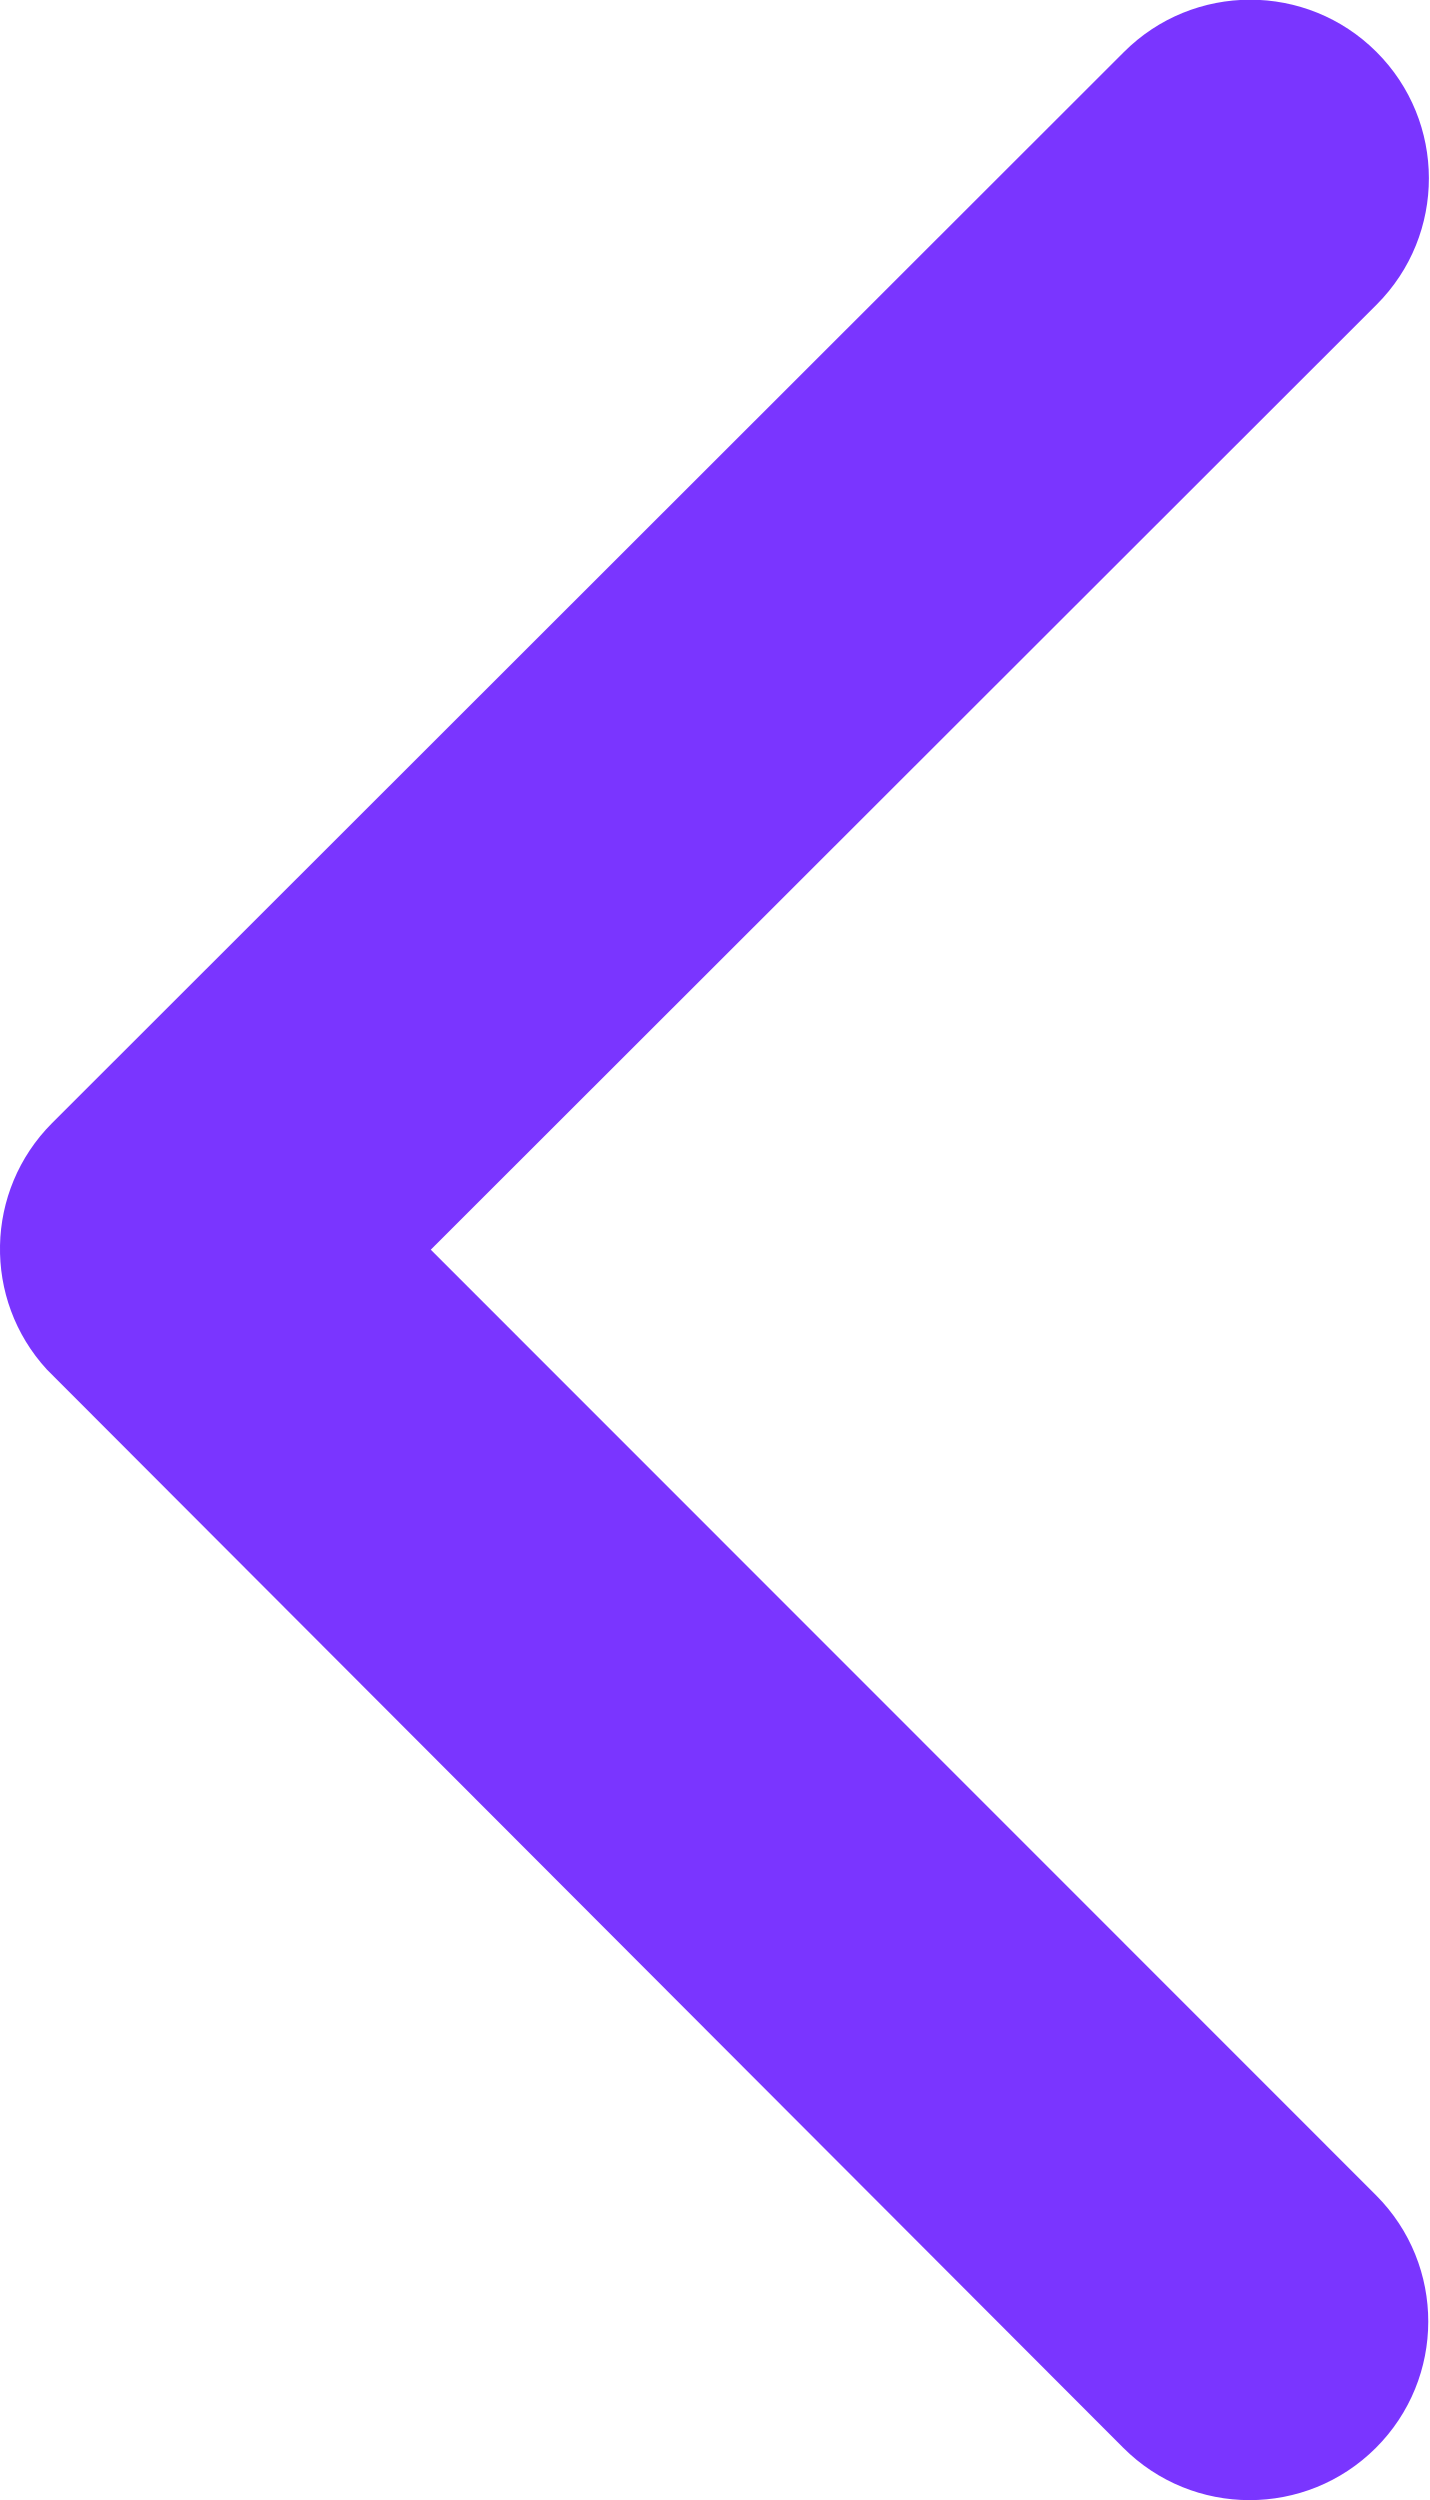
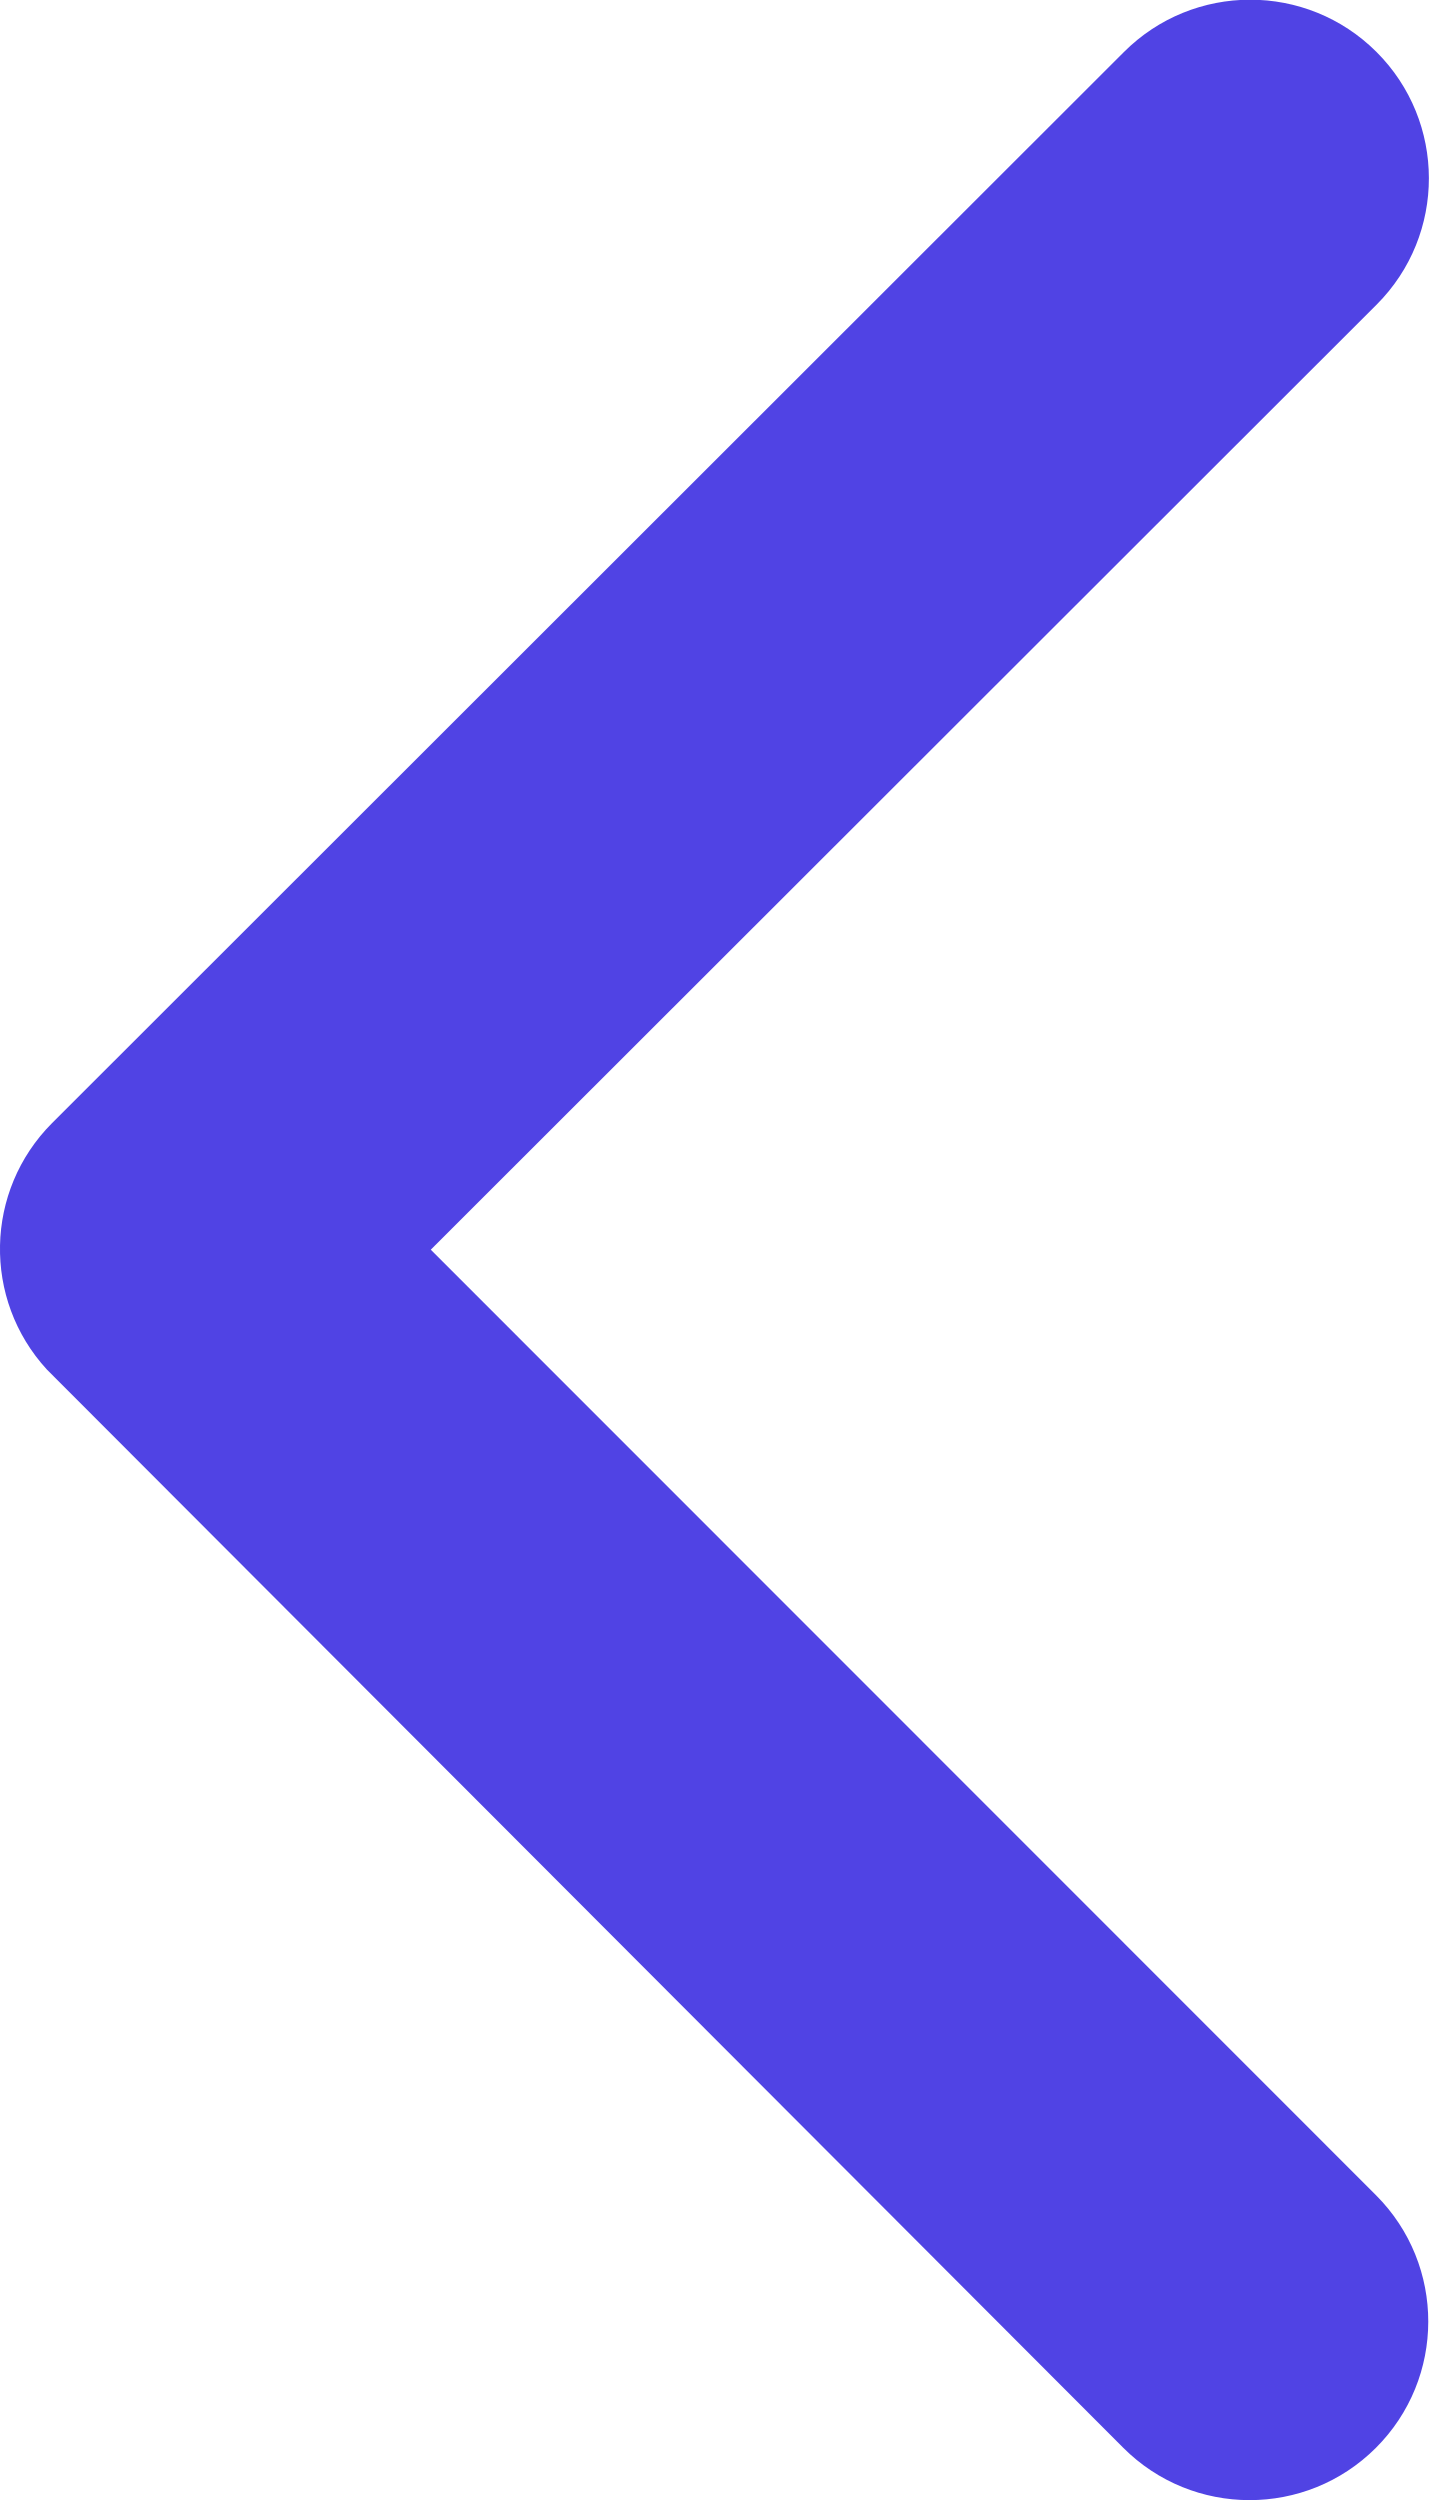
<svg xmlns="http://www.w3.org/2000/svg" width="9.147" height="16" viewBox="0 0 9.147 16">
  <defs>
-     <style>.a{fill:#7a35ff;}</style>
+     <style>.a{fill:#5043e4;}</style>
  </defs>
  <path class="a" d="M14.008,14.192l6.054-6.049a1.143,1.143,0,1,0-1.619-1.615l-6.859,6.854a1.141,1.141,0,0,0-.033,1.577l6.888,6.9a1.143,1.143,0,1,0,1.619-1.615Z" transform="translate(-11.251 -6.194)" />
</svg>
